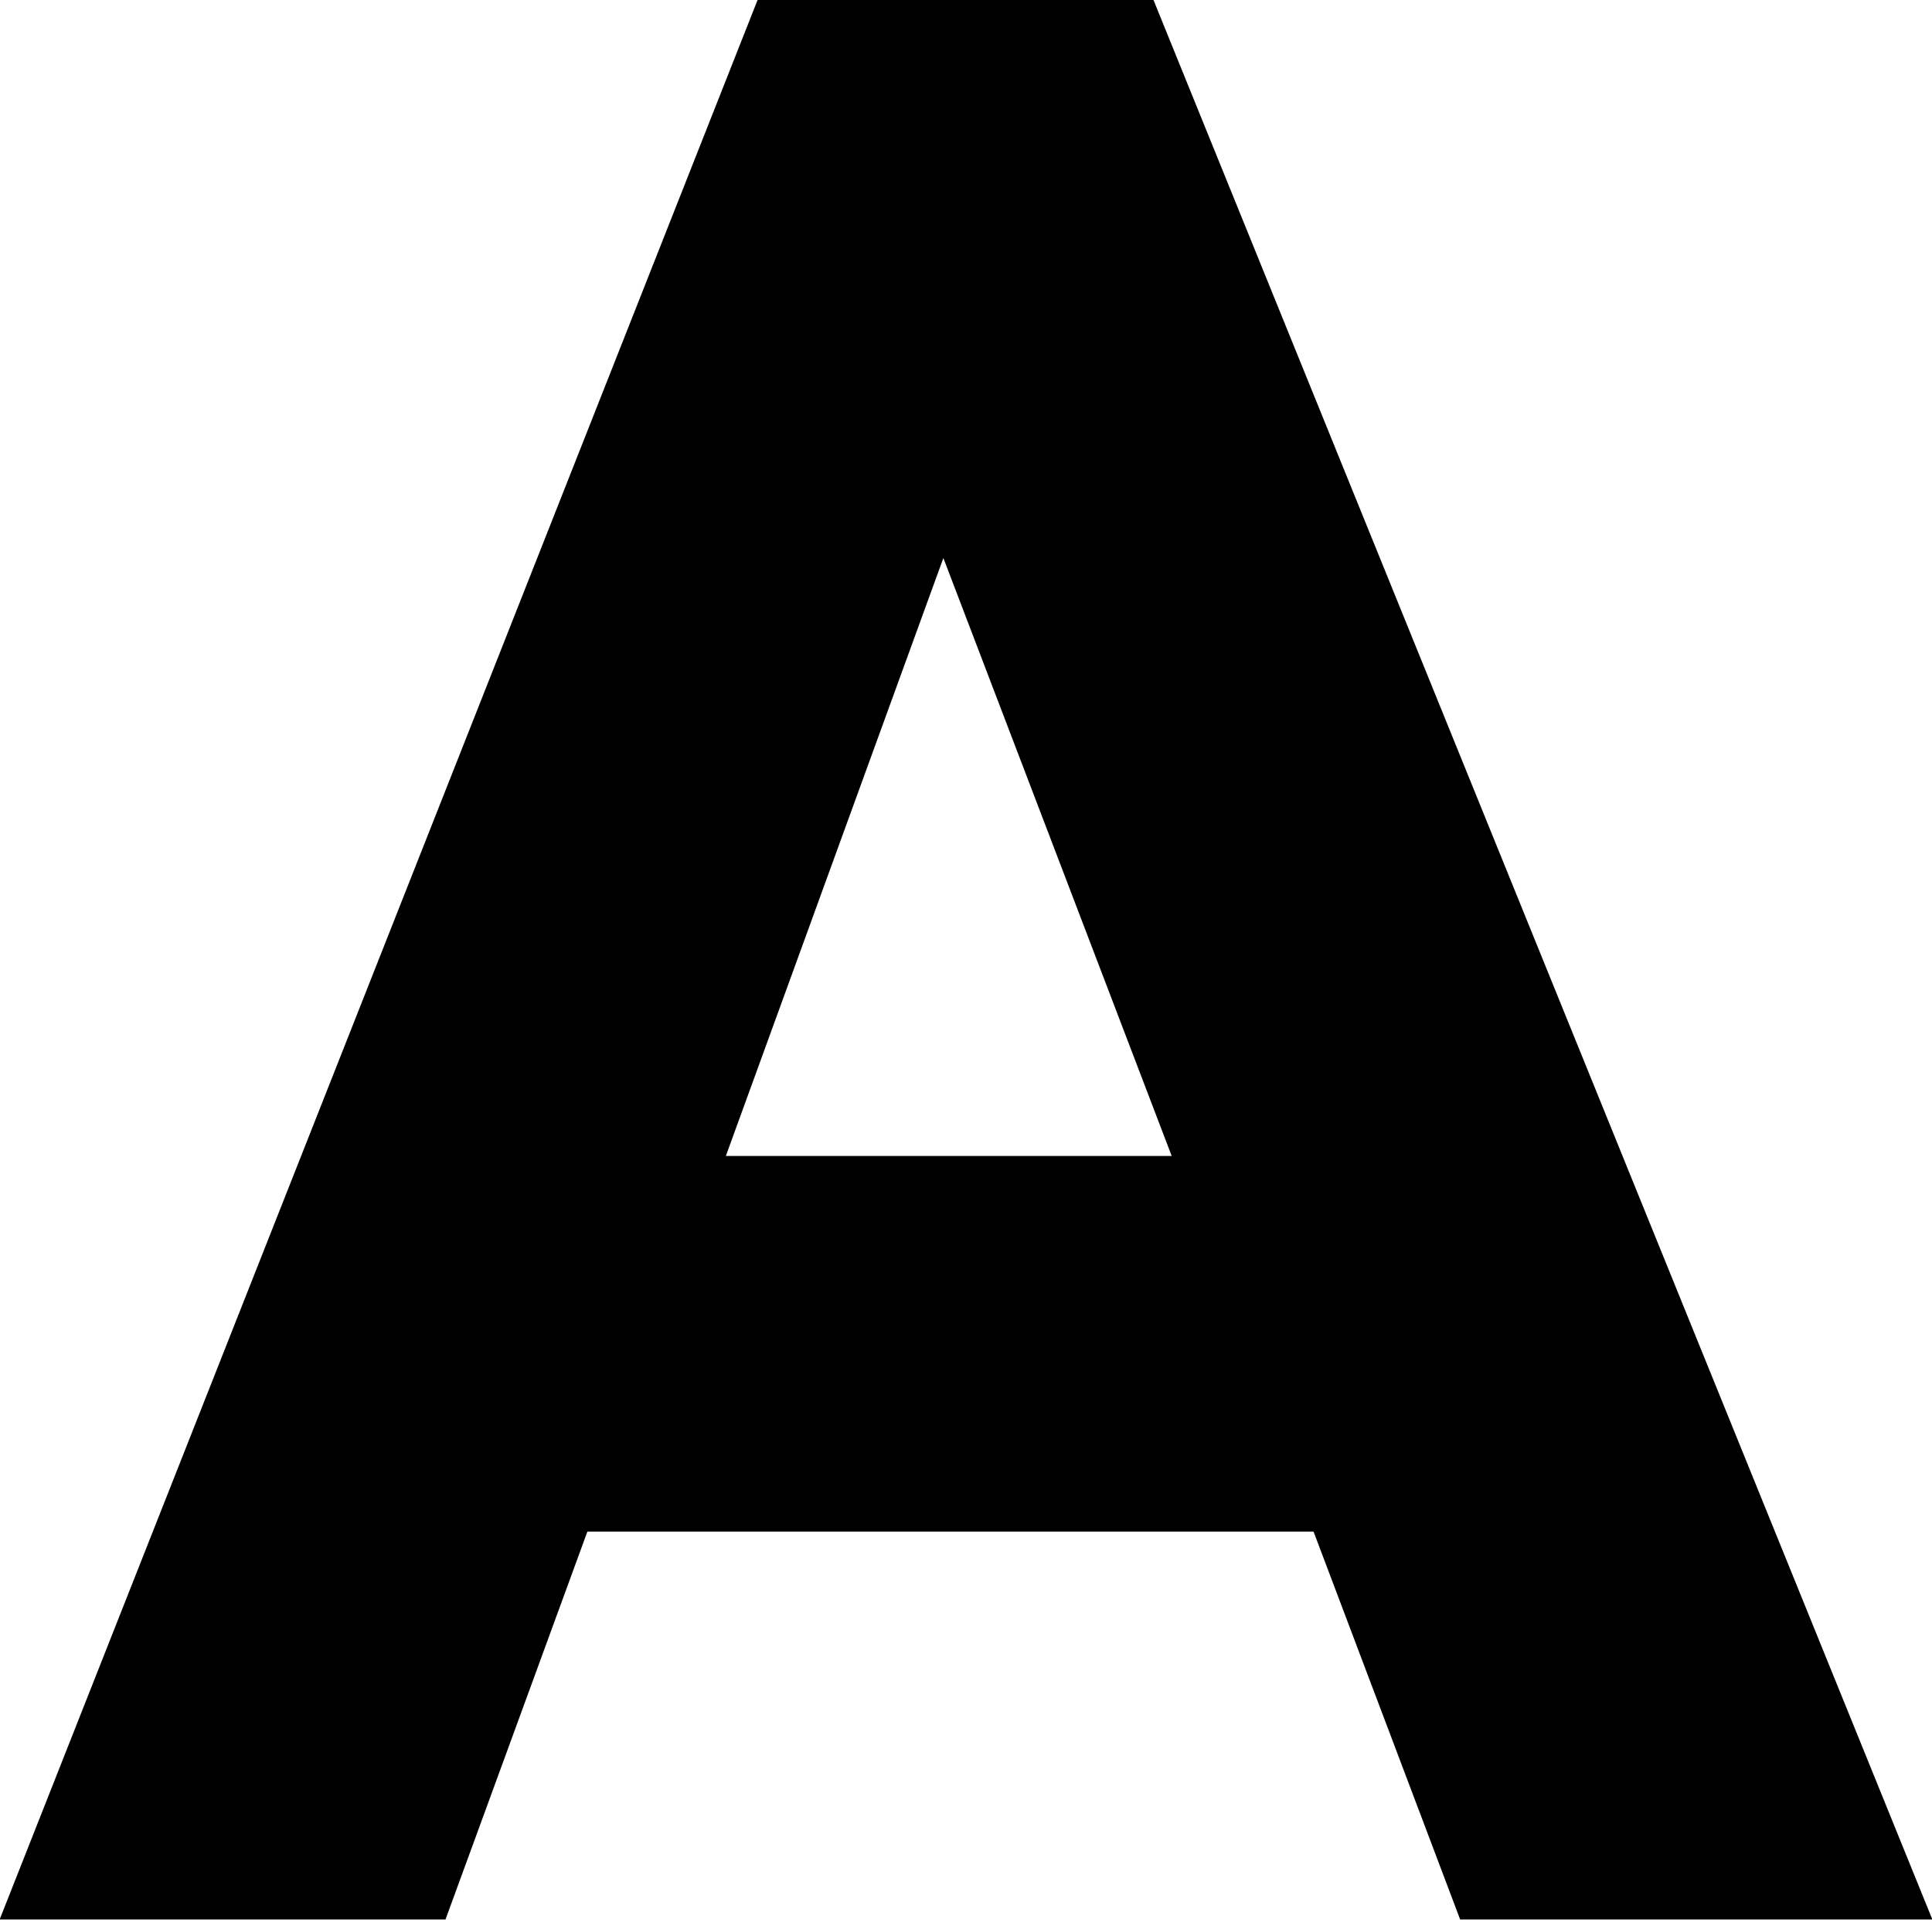
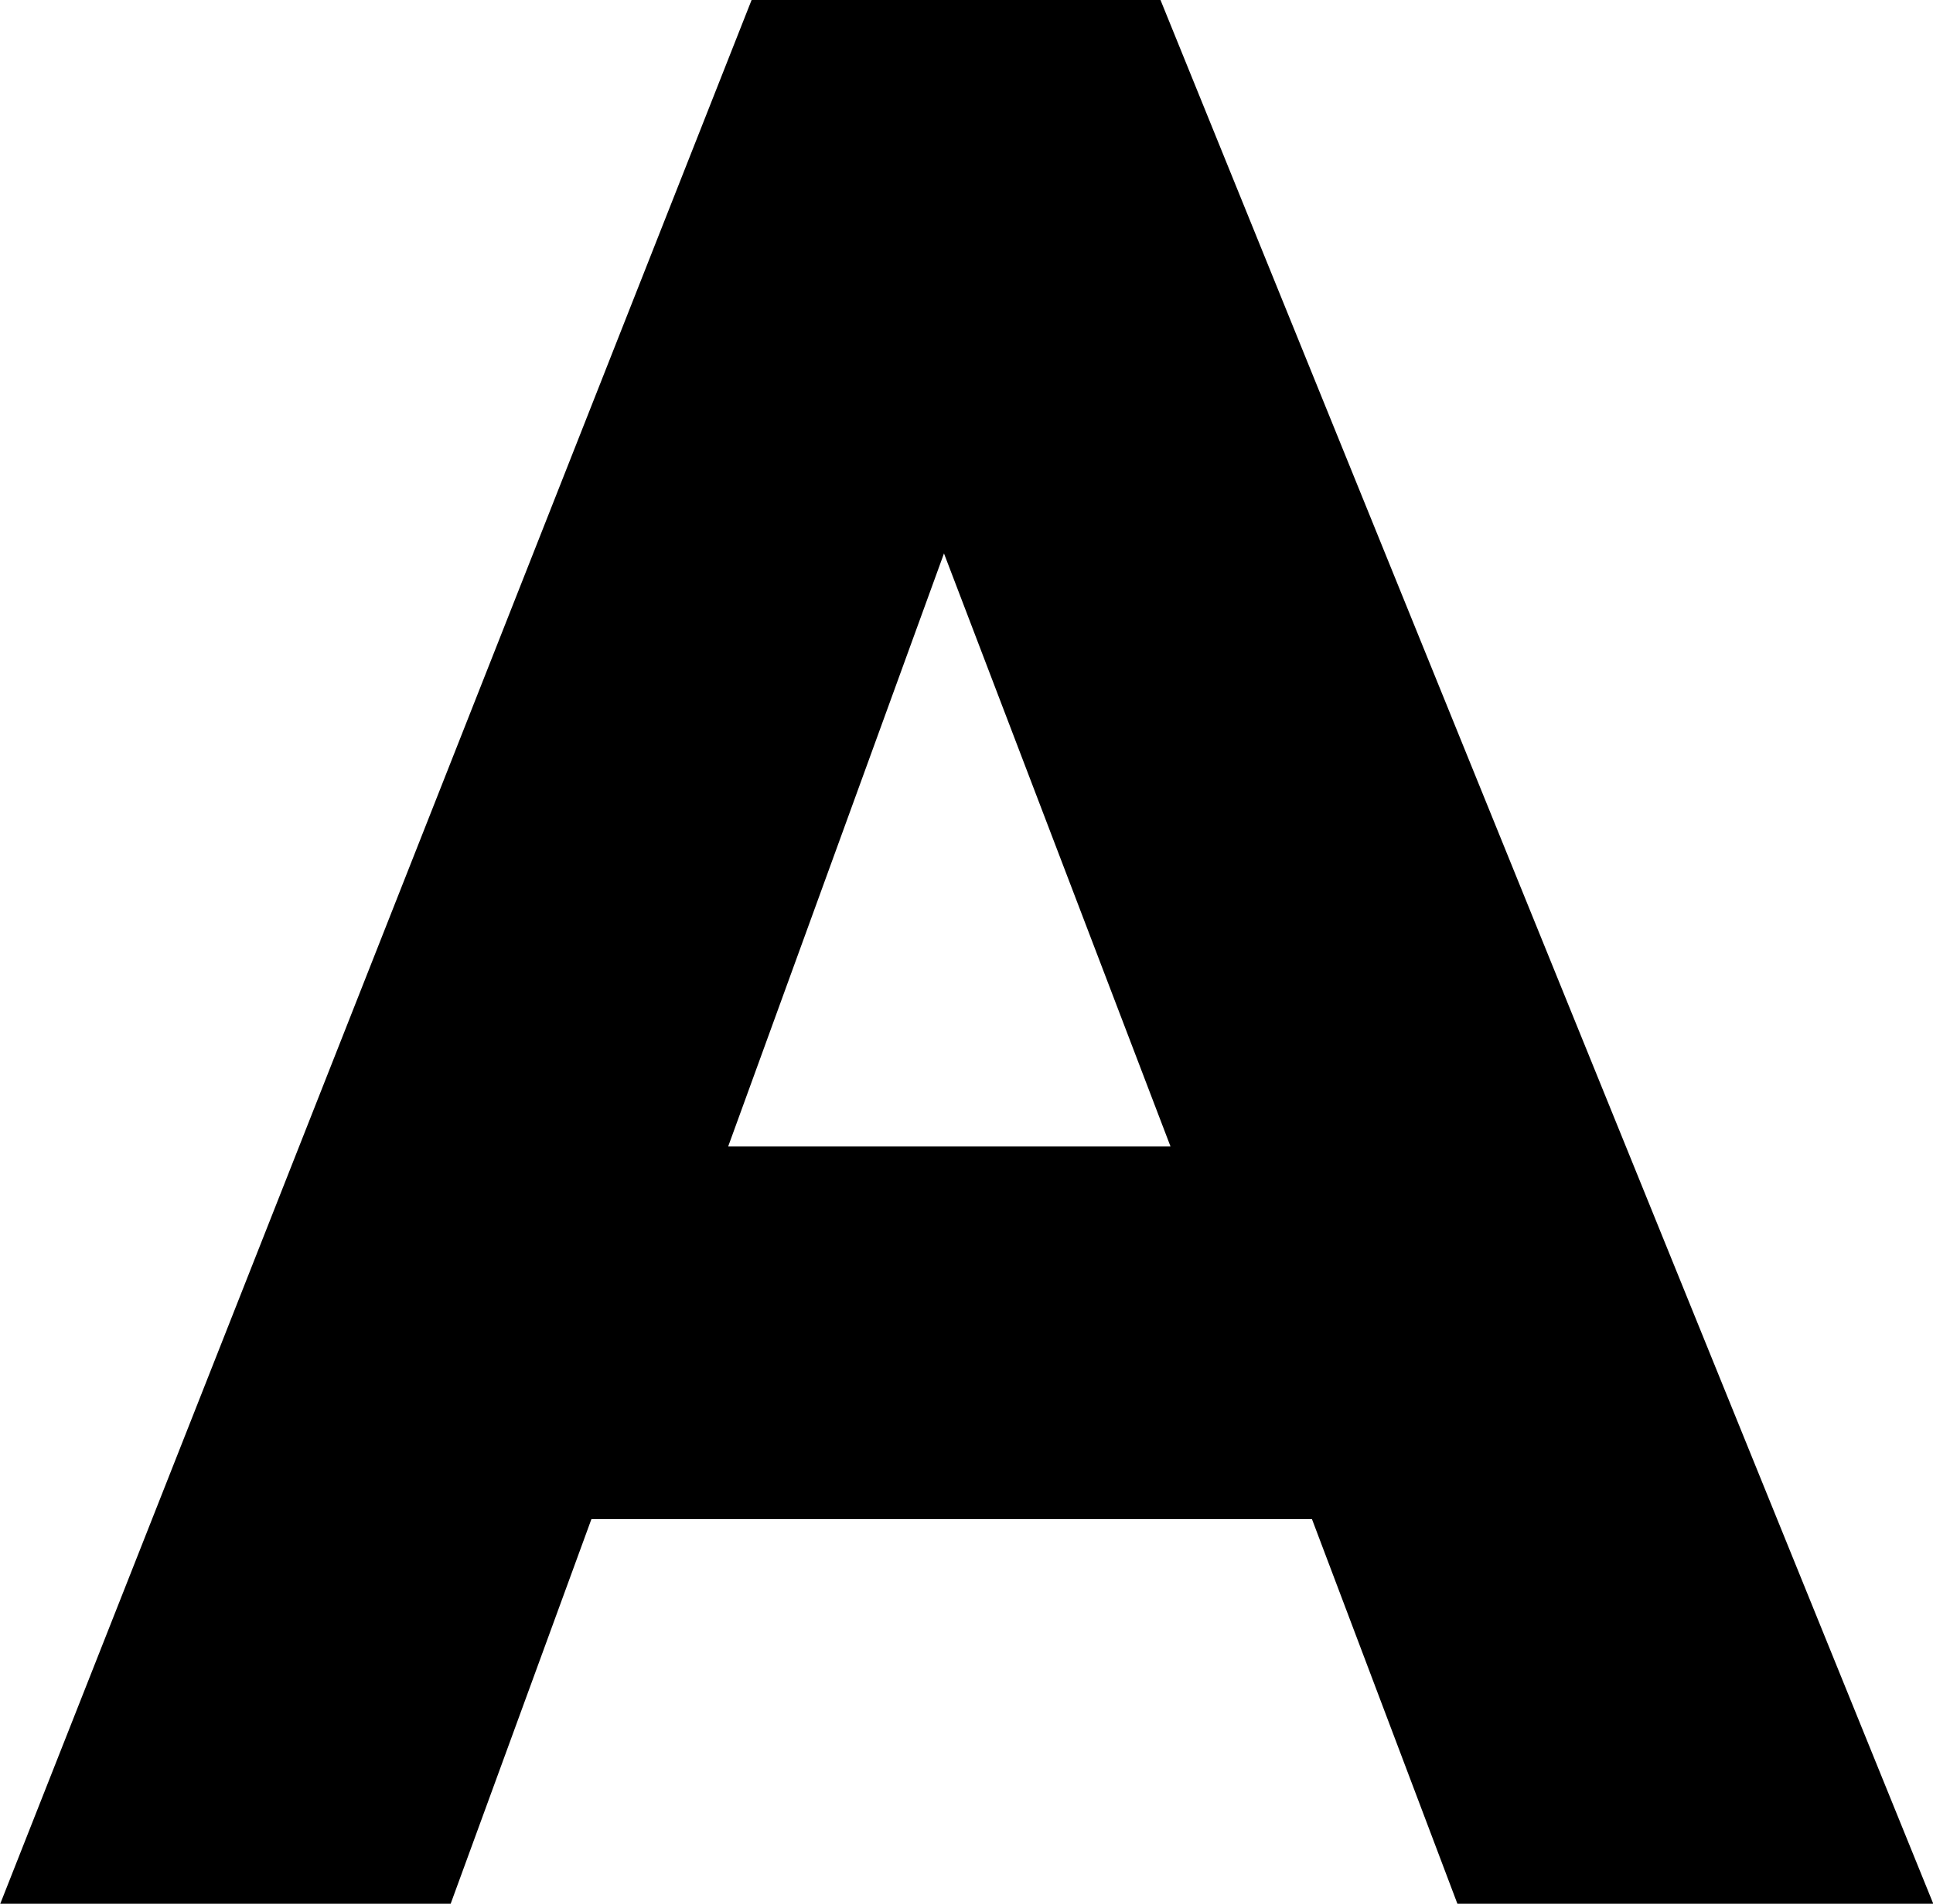
- <svg xmlns="http://www.w3.org/2000/svg" width="2.86mm" height="2.841mm" viewBox="0 0 2.86 2.841" version="1.1" id="svg1">
+ <svg xmlns="http://www.w3.org/2000/svg" width="2.884mm" height="2.841mm" viewBox="0 0 2.884 2.841" version="1.1" id="svg1">
  <defs id="defs1" />
-   <g id="layer1" transform="translate(-109.4225,-120.8991)">
-     <path d="m 110.544,120.899 h 0.586 l 1.153,2.841 h -0.699 l -0.217,-0.574 h -1.075 l -0.21,0.574 h -0.66 z m -0.047,1.711 h 0.66 l -0.338,-0.885 z" id="text1" style="font-weight:900;font-size:3.881px;line-height:0.9;font-family:'HarmonyOS Sans';-inkscape-font-specification:'HarmonyOS Sans Heavy';text-align:center;letter-spacing:0.079px;text-anchor:middle;stroke-width:0.265" aria-label="A" />
+   <g id="layer1" transform="translate(-109.4106,-120.8991)">
+     <path d="m 110.532,120.899 h 0.61 l 1.153,2.841 h -0.71 l -0.217,-0.574 h -1.075 l -0.21,0.574 h -0.672 z m -0.035,1.711 h 0.66 l -0.338,-0.885 z" id="text1" style="font-weight:900;font-size:3.881px;line-height:0.9;font-family:'HarmonyOS Sans';-inkscape-font-specification:'HarmonyOS Sans Heavy';text-align:center;letter-spacing:0.079px;text-anchor:middle;stroke-width:0.265" aria-label="A" />
  </g>
</svg>
